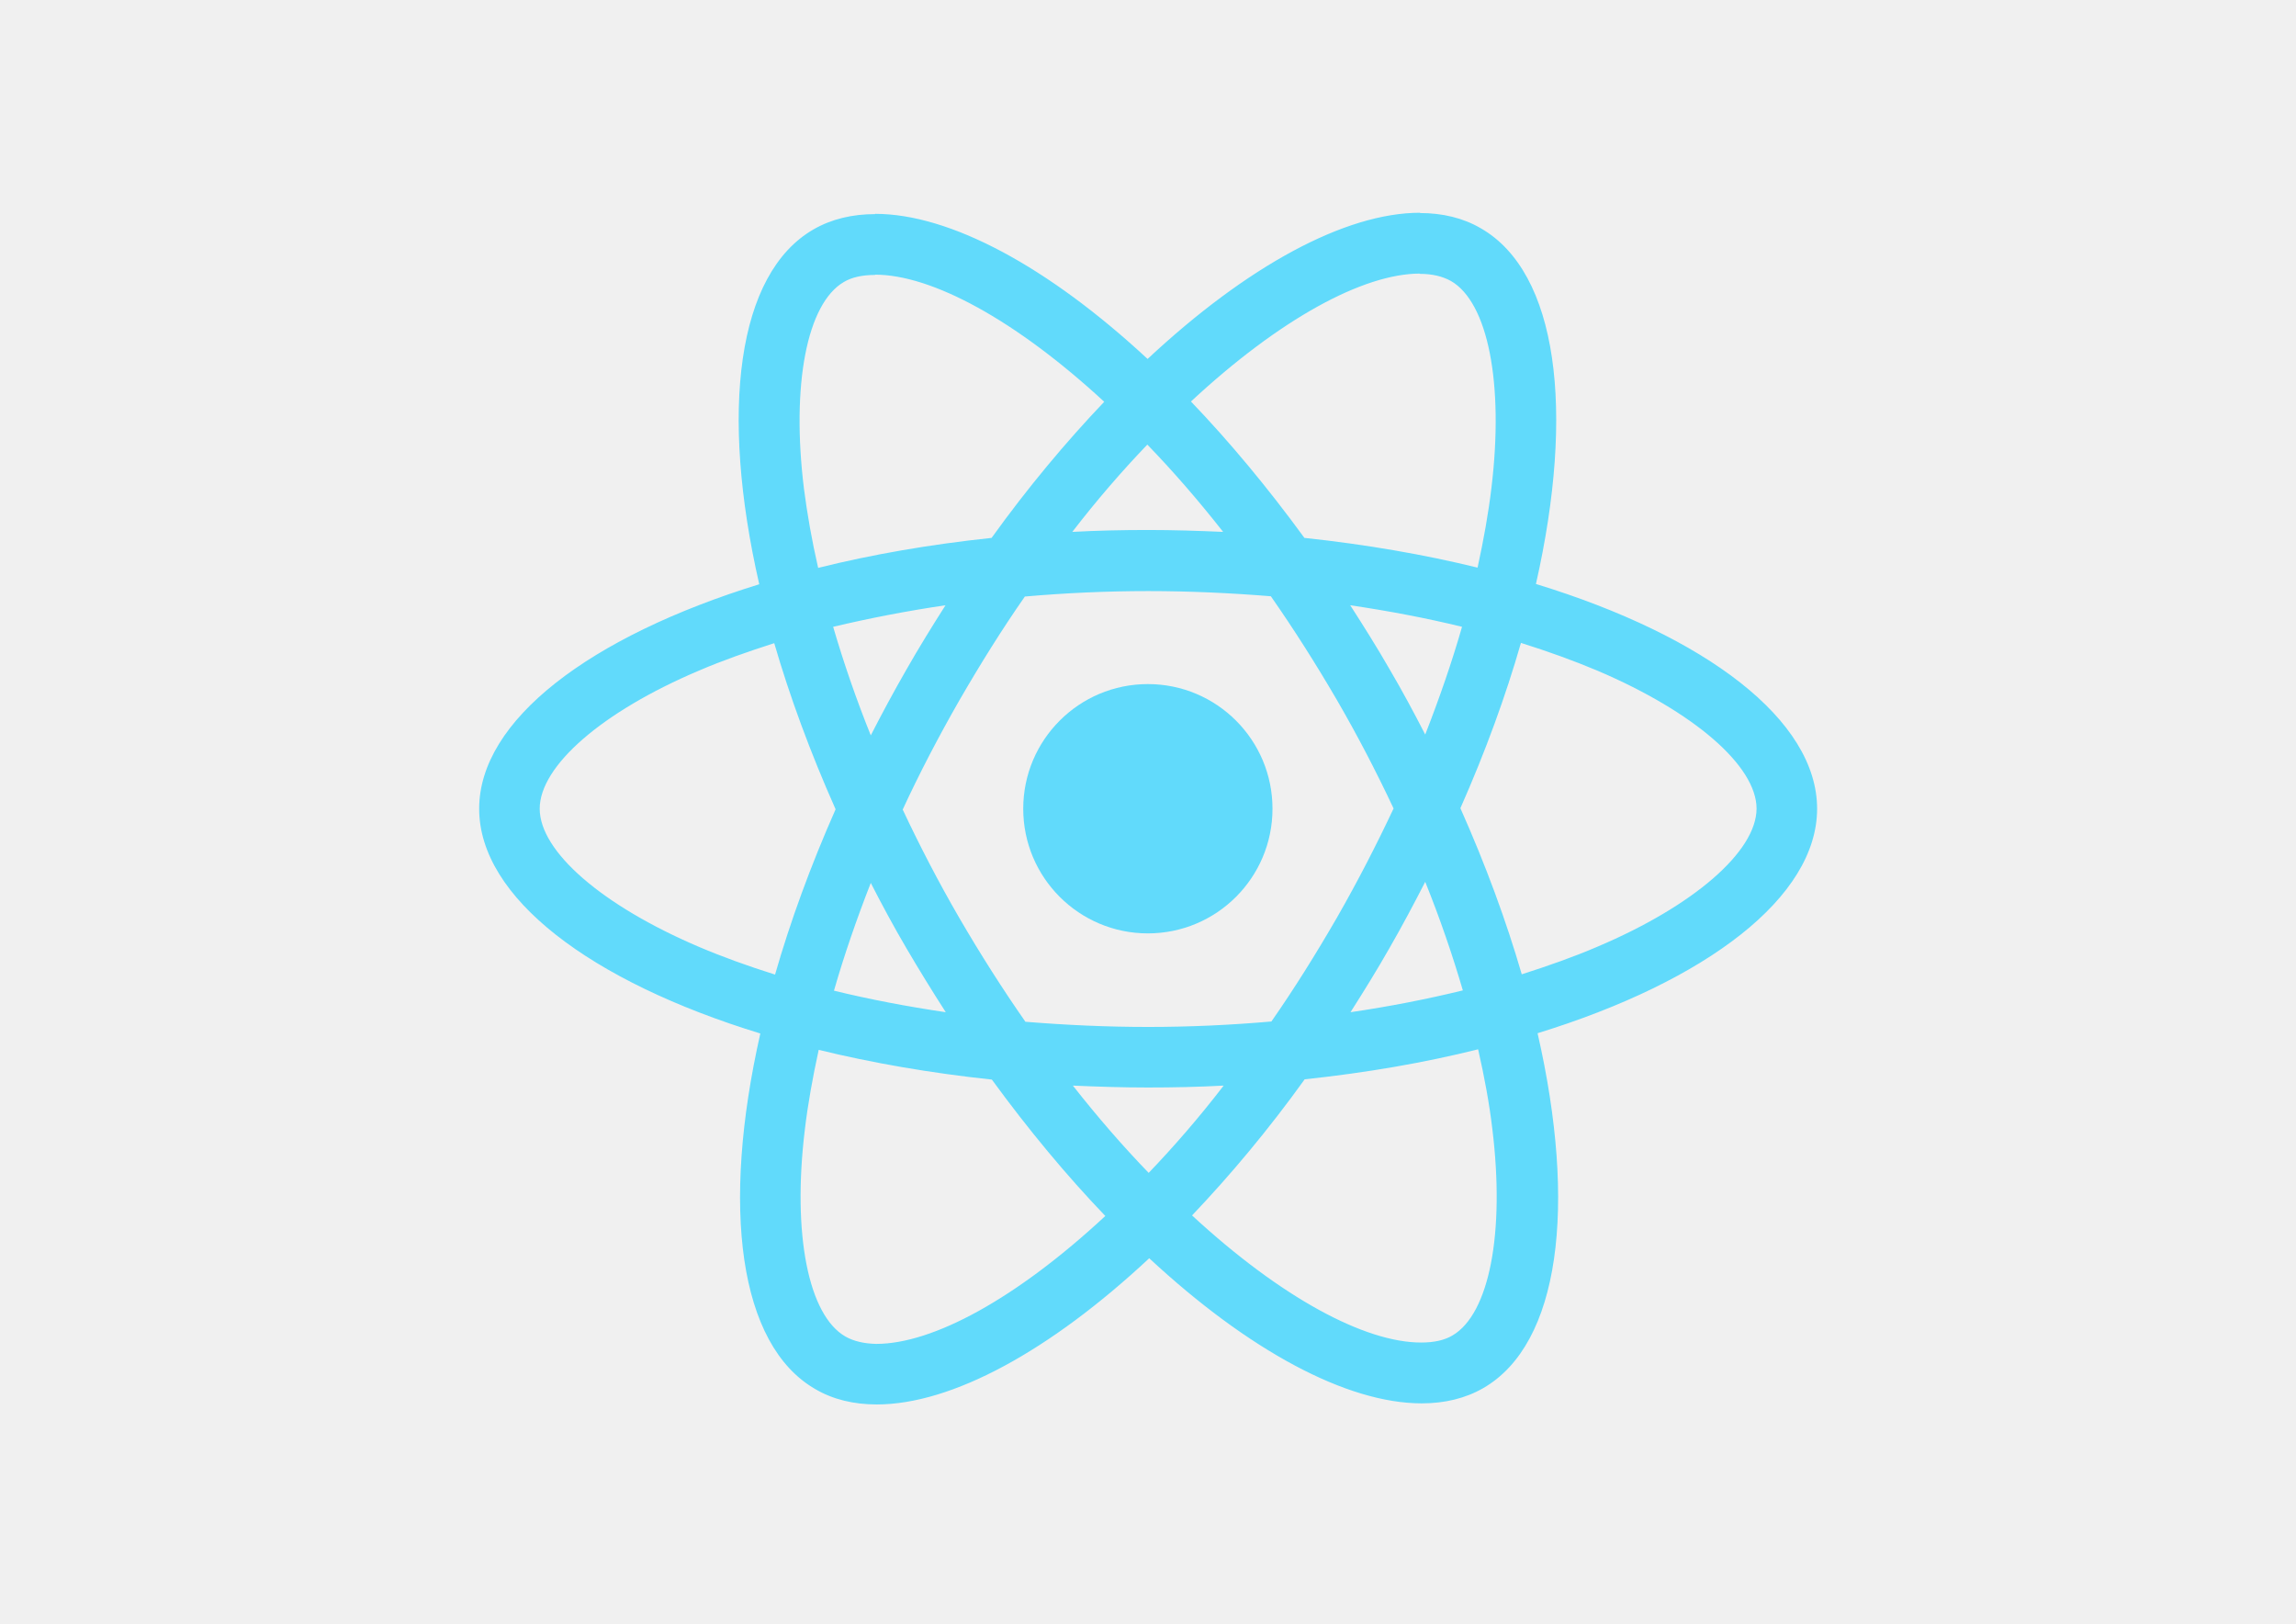
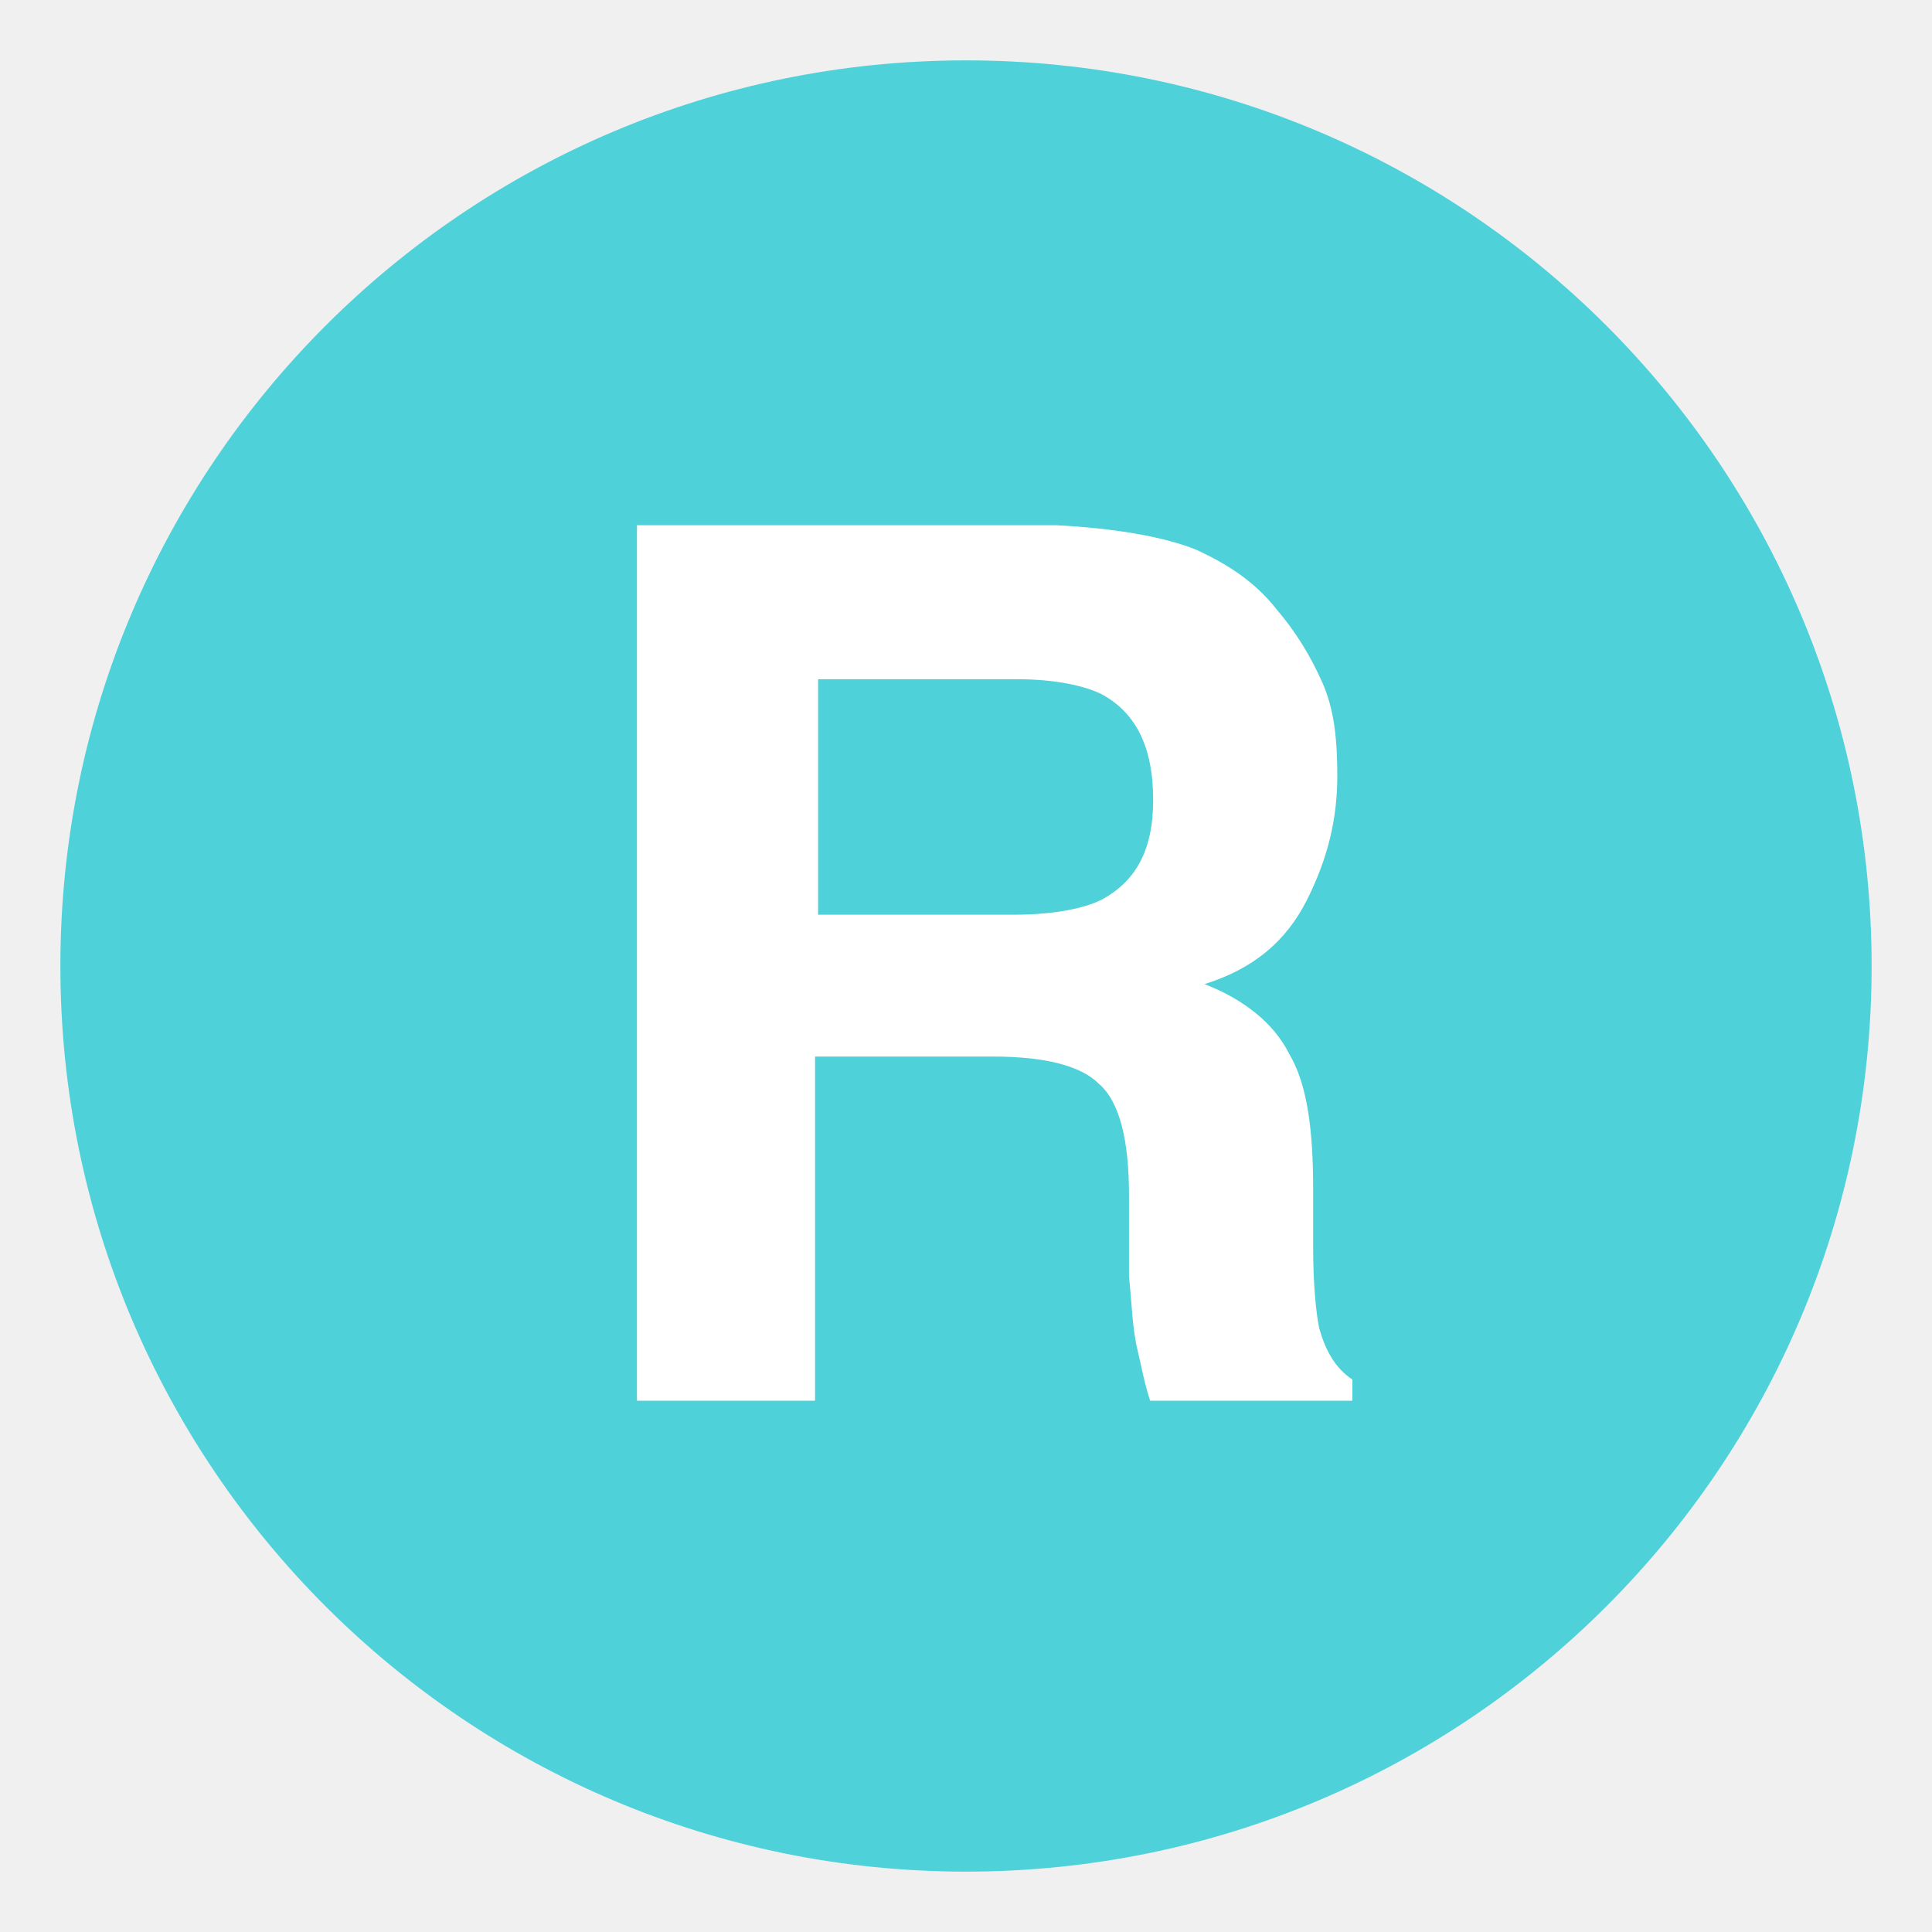
- <svg xmlns="http://www.w3.org/2000/svg" viewBox="0 0 841.9 595.3">
-   <g fill="#61DAFB">
-     <path d="M666.3 296.5c0-32.5-40.7-63.3-103.1-82.4 14.4-63.6 8-114.2-20.2-130.4-6.5-3.8-14.1-5.6-22.4-5.6v22.3c4.6 0 8.3.9 11.4 2.6 13.6 7.8 19.5 37.5 14.9 75.7-1.1 9.4-2.9 19.3-5.1 29.4-19.6-4.8-41-8.5-63.5-10.9-13.5-18.5-27.5-35.3-41.6-50 32.6-30.3 63.2-46.9 84-46.9V78c-27.5 0-63.5 19.6-99.9 53.6-36.4-33.8-72.4-53.2-99.9-53.2v22.3c20.7 0 51.4 16.5 84 46.6-14 14.7-28 31.4-41.3 49.9-22.6 2.4-44 6.1-63.6 11-2.3-10-4-19.7-5.2-29-4.7-38.2 1.1-67.9 14.6-75.8 3-1.8 6.9-2.6 11.5-2.6V78.5c-8.4 0-16 1.8-22.6 5.6-28.1 16.2-34.4 66.7-19.9 130.1-62.2 19.2-102.7 49.9-102.7 82.3 0 32.5 40.7 63.3 103.1 82.4-14.4 63.6-8 114.2 20.2 130.4 6.5 3.8 14.1 5.6 22.5 5.6 27.5 0 63.5-19.6 99.9-53.6 36.4 33.8 72.4 53.2 99.9 53.2 8.4 0 16-1.8 22.6-5.6 28.1-16.2 34.4-66.7 19.9-130.1 62-19.1 102.5-49.9 102.5-82.3zm-130.2-66.7c-3.7 12.9-8.3 26.2-13.5 39.5-4.1-8-8.4-16-13.1-24-4.6-8-9.5-15.8-14.4-23.4 14.2 2.1 27.9 4.7 41 7.9zm-45.8 106.5c-7.8 13.5-15.8 26.3-24.1 38.2-14.9 1.3-30 2-45.2 2-15.1 0-30.2-.7-45-1.9-8.3-11.9-16.4-24.6-24.2-38-7.6-13.1-14.5-26.4-20.8-39.8 6.2-13.4 13.2-26.8 20.7-39.9 7.8-13.5 15.8-26.3 24.1-38.2 14.9-1.3 30-2 45.2-2 15.1 0 30.2.7 45 1.9 8.3 11.9 16.4 24.6 24.2 38 7.6 13.1 14.5 26.4 20.8 39.8-6.3 13.4-13.2 26.8-20.7 39.9zm32.3-13c5.4 13.4 10 26.8 13.8 39.8-13.1 3.2-26.9 5.9-41.2 8 4.9-7.7 9.8-15.6 14.4-23.7 4.6-8 8.9-16.1 13-24.1zM421.2 430c-9.3-9.6-18.6-20.3-27.8-32 9 .4 18.2.7 27.5.7 9.4 0 18.7-.2 27.8-.7-9 11.7-18.3 22.4-27.5 32zm-74.4-58.9c-14.2-2.1-27.9-4.7-41-7.9 3.7-12.9 8.3-26.2 13.5-39.5 4.1 8 8.4 16 13.1 24 4.7 8 9.5 15.8 14.4 23.4zM420.7 163c9.3 9.6 18.6 20.3 27.8 32-9-.4-18.2-.7-27.5-.7-9.4 0-18.7.2-27.8.7 9-11.7 18.3-22.4 27.5-32zm-74 58.9c-4.9 7.7-9.8 15.6-14.4 23.7-4.6 8-8.9 16-13 24-5.4-13.4-10-26.8-13.8-39.8 13.1-3.1 26.9-5.8 41.2-7.9zm-90.5 125.2c-35.4-15.1-58.3-34.9-58.3-50.6 0-15.7 22.9-35.6 58.3-50.6 8.6-3.7 18-7 27.7-10.1 5.7 19.6 13.2 40 22.5 60.9-9.2 20.8-16.6 41.1-22.2 60.6-9.9-3.1-19.3-6.5-28-10.2zM310 490c-13.6-7.8-19.5-37.5-14.9-75.7 1.1-9.4 2.9-19.3 5.1-29.4 19.6 4.8 41 8.5 63.5 10.9 13.5 18.5 27.5 35.3 41.6 50-32.6 30.3-63.2 46.9-84 46.9-4.5-.1-8.3-1-11.3-2.7zm237.2-76.2c4.7 38.2-1.1 67.9-14.6 75.8-3 1.8-6.9 2.6-11.5 2.6-20.7 0-51.4-16.5-84-46.6 14-14.7 28-31.4 41.3-49.9 22.6-2.4 44-6.1 63.6-11 2.3 10.1 4.1 19.8 5.2 29.1zm38.5-66.7c-8.6 3.7-18 7-27.7 10.1-5.7-19.6-13.2-40-22.5-60.9 9.2-20.8 16.6-41.1 22.2-60.6 9.9 3.1 19.3 6.5 28.1 10.2 35.4 15.1 58.3 34.9 58.3 50.6-.1 15.7-23 35.6-58.4 50.6zM320.8 78.4z" />
-     <circle cx="420.9" cy="296.5" r="45.7" />
-     <path d="M520.5 78.1z" />
-   </g>
+ <svg xmlns="http://www.w3.org/2000/svg" aria-hidden="true" role="img" width="1em" height="1em" preserveAspectRatio="xMidYMid meet" viewBox="0 0 64 64">
+   <circle cx="32" cy="32" r="30" fill="#4fd1d9" />
+   <path fill="#fff" d="M39.6 18.2c1.1.5 2 1.1 2.7 2c.6.7 1.1 1.5 1.5 2.4c.4.9.5 1.9.5 3.1c0 1.4-.3 2.7-1 4.1s-1.8 2.3-3.4 2.8c1.3.5 2.3 1.3 2.8 2.3c.6 1 .8 2.5.8 4.5v1.9c0 1.3.1 2.2.2 2.7c.2.7.5 1.3 1.1 1.7v.7h-6.7c-.2-.6-.3-1.2-.4-1.6c-.2-.8-.2-1.6-.3-2.5v-2.7c0-1.8-.3-3.1-1-3.7c-.6-.6-1.8-.9-3.5-.9H27v11.4h-5.9v-29H35c2 .1 3.6.4 4.6.8m-12.5 4.3v7.8h6.5c1.3 0 2.3-.2 2.9-.5c1.1-.6 1.7-1.6 1.7-3.3c0-1.8-.6-2.9-1.7-3.5c-.6-.3-1.6-.5-2.8-.5h-6.6" />
</svg>
